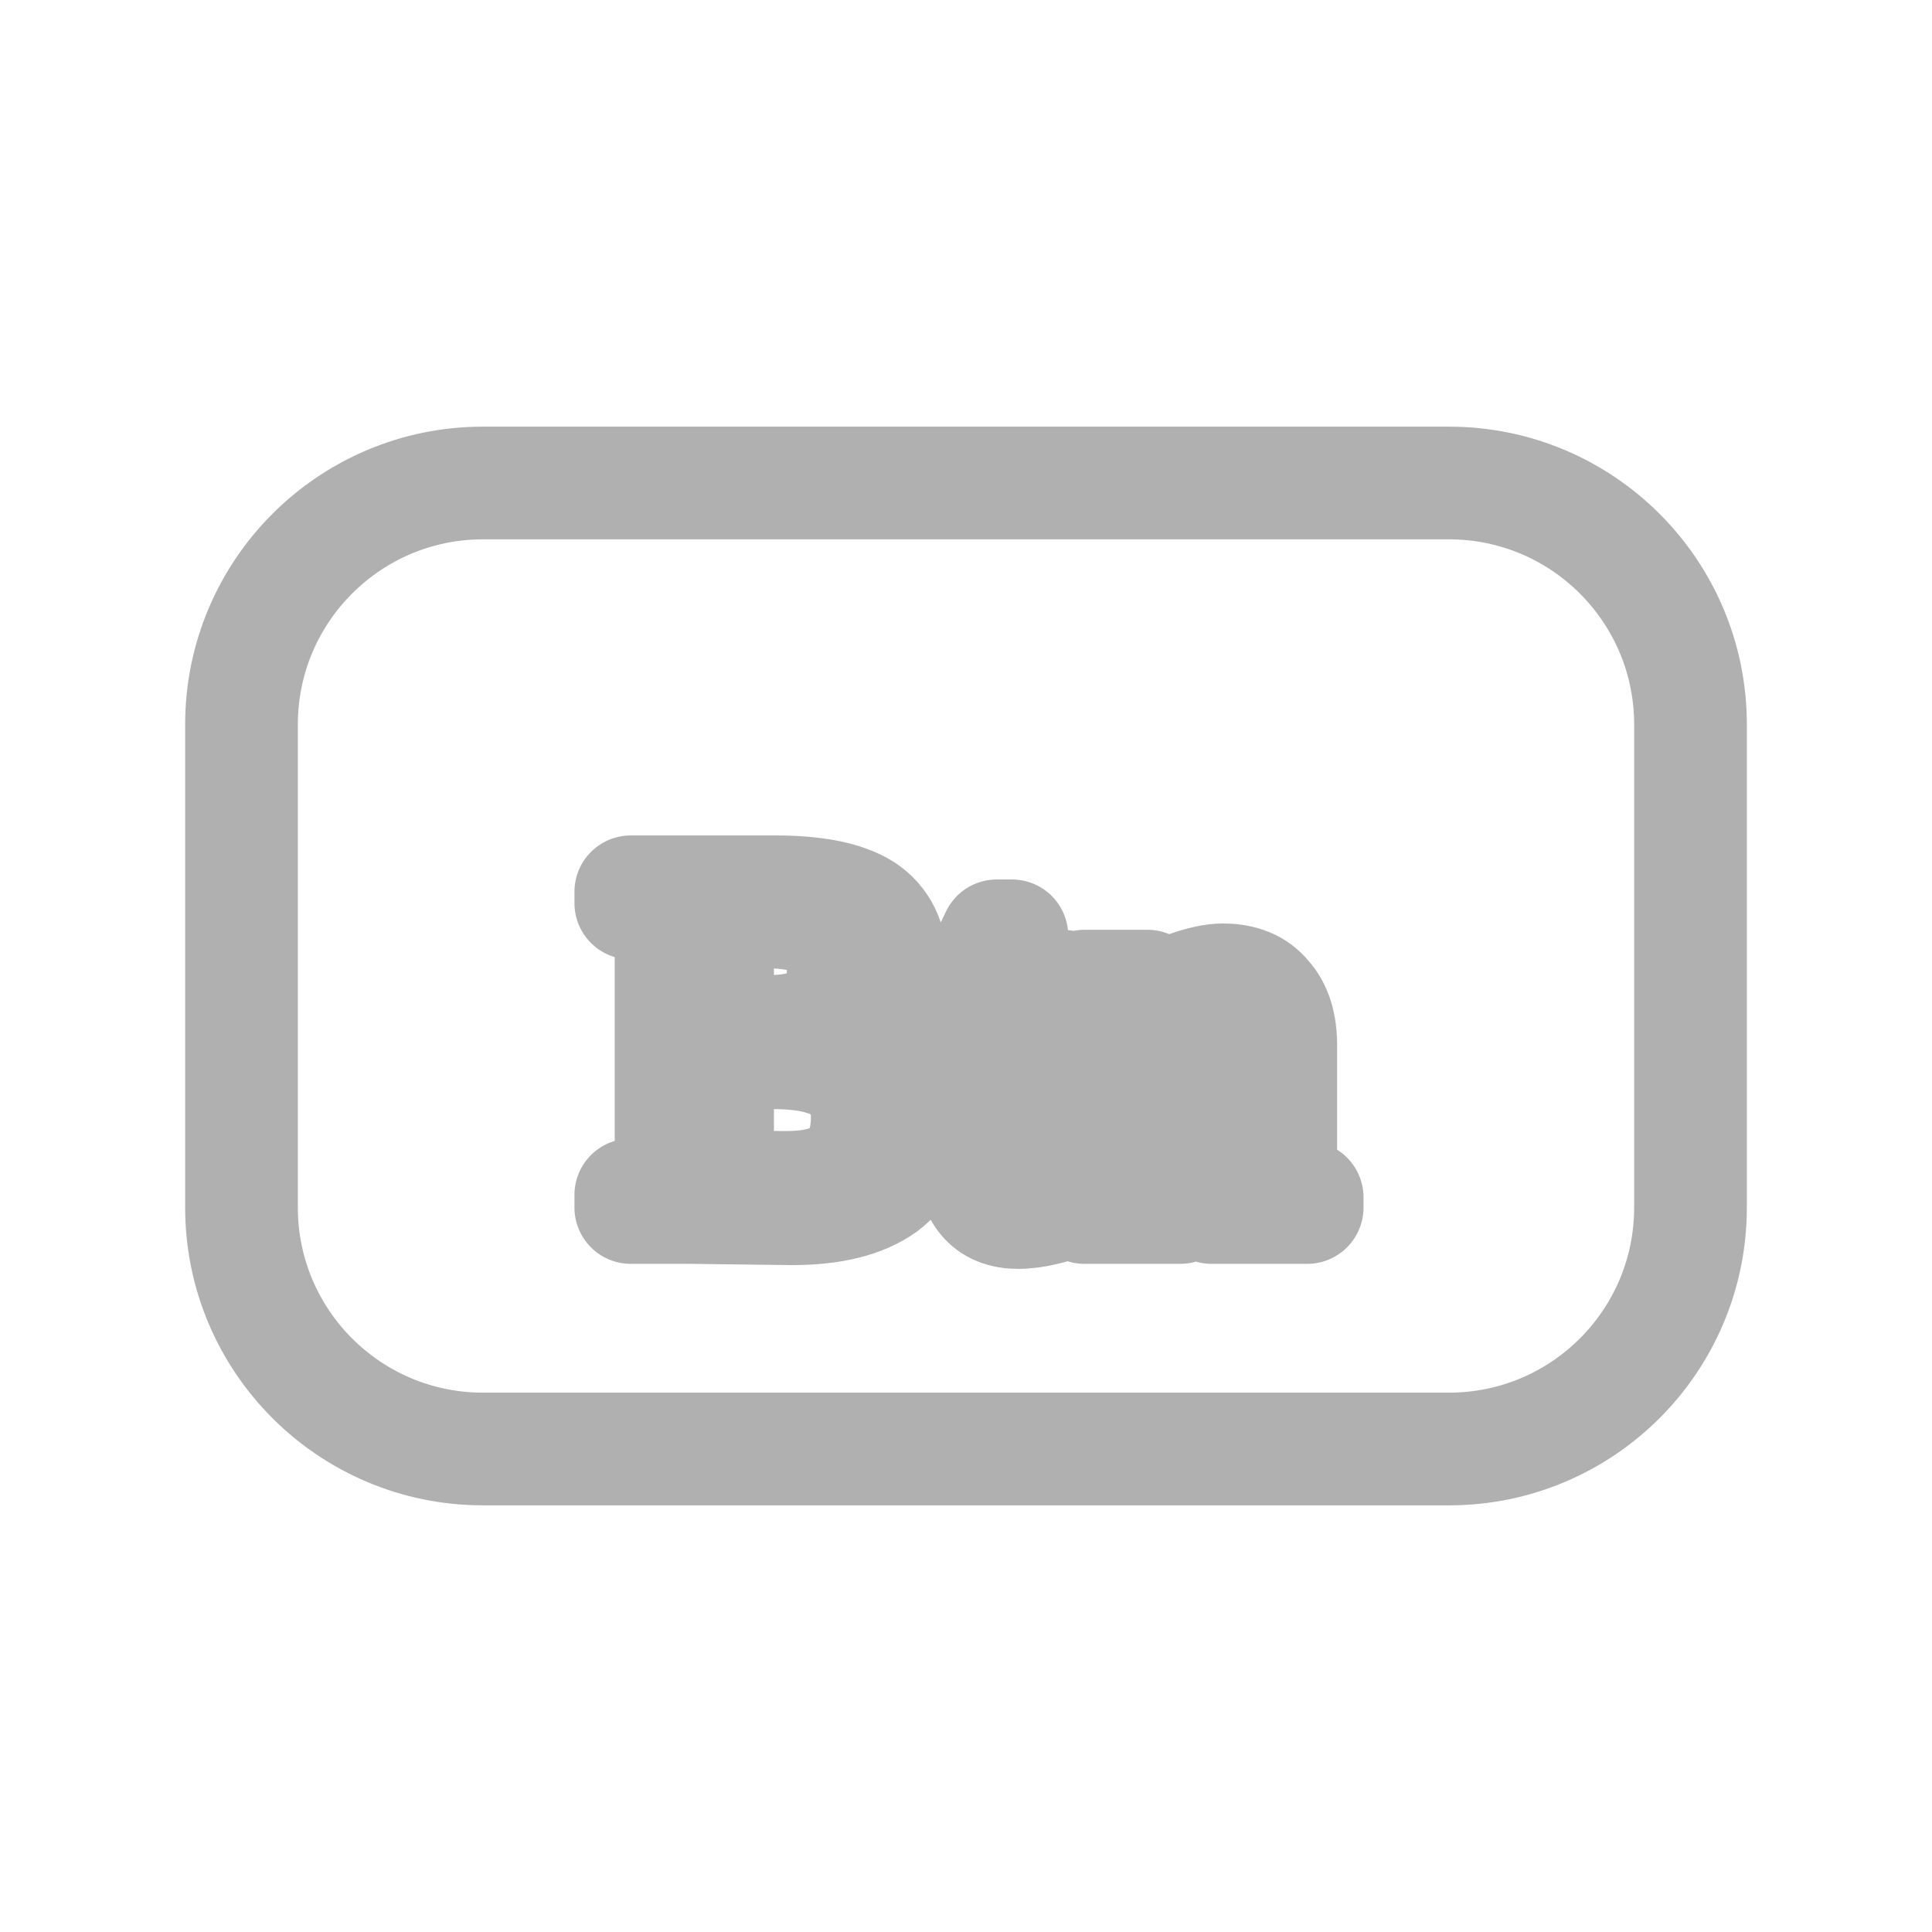
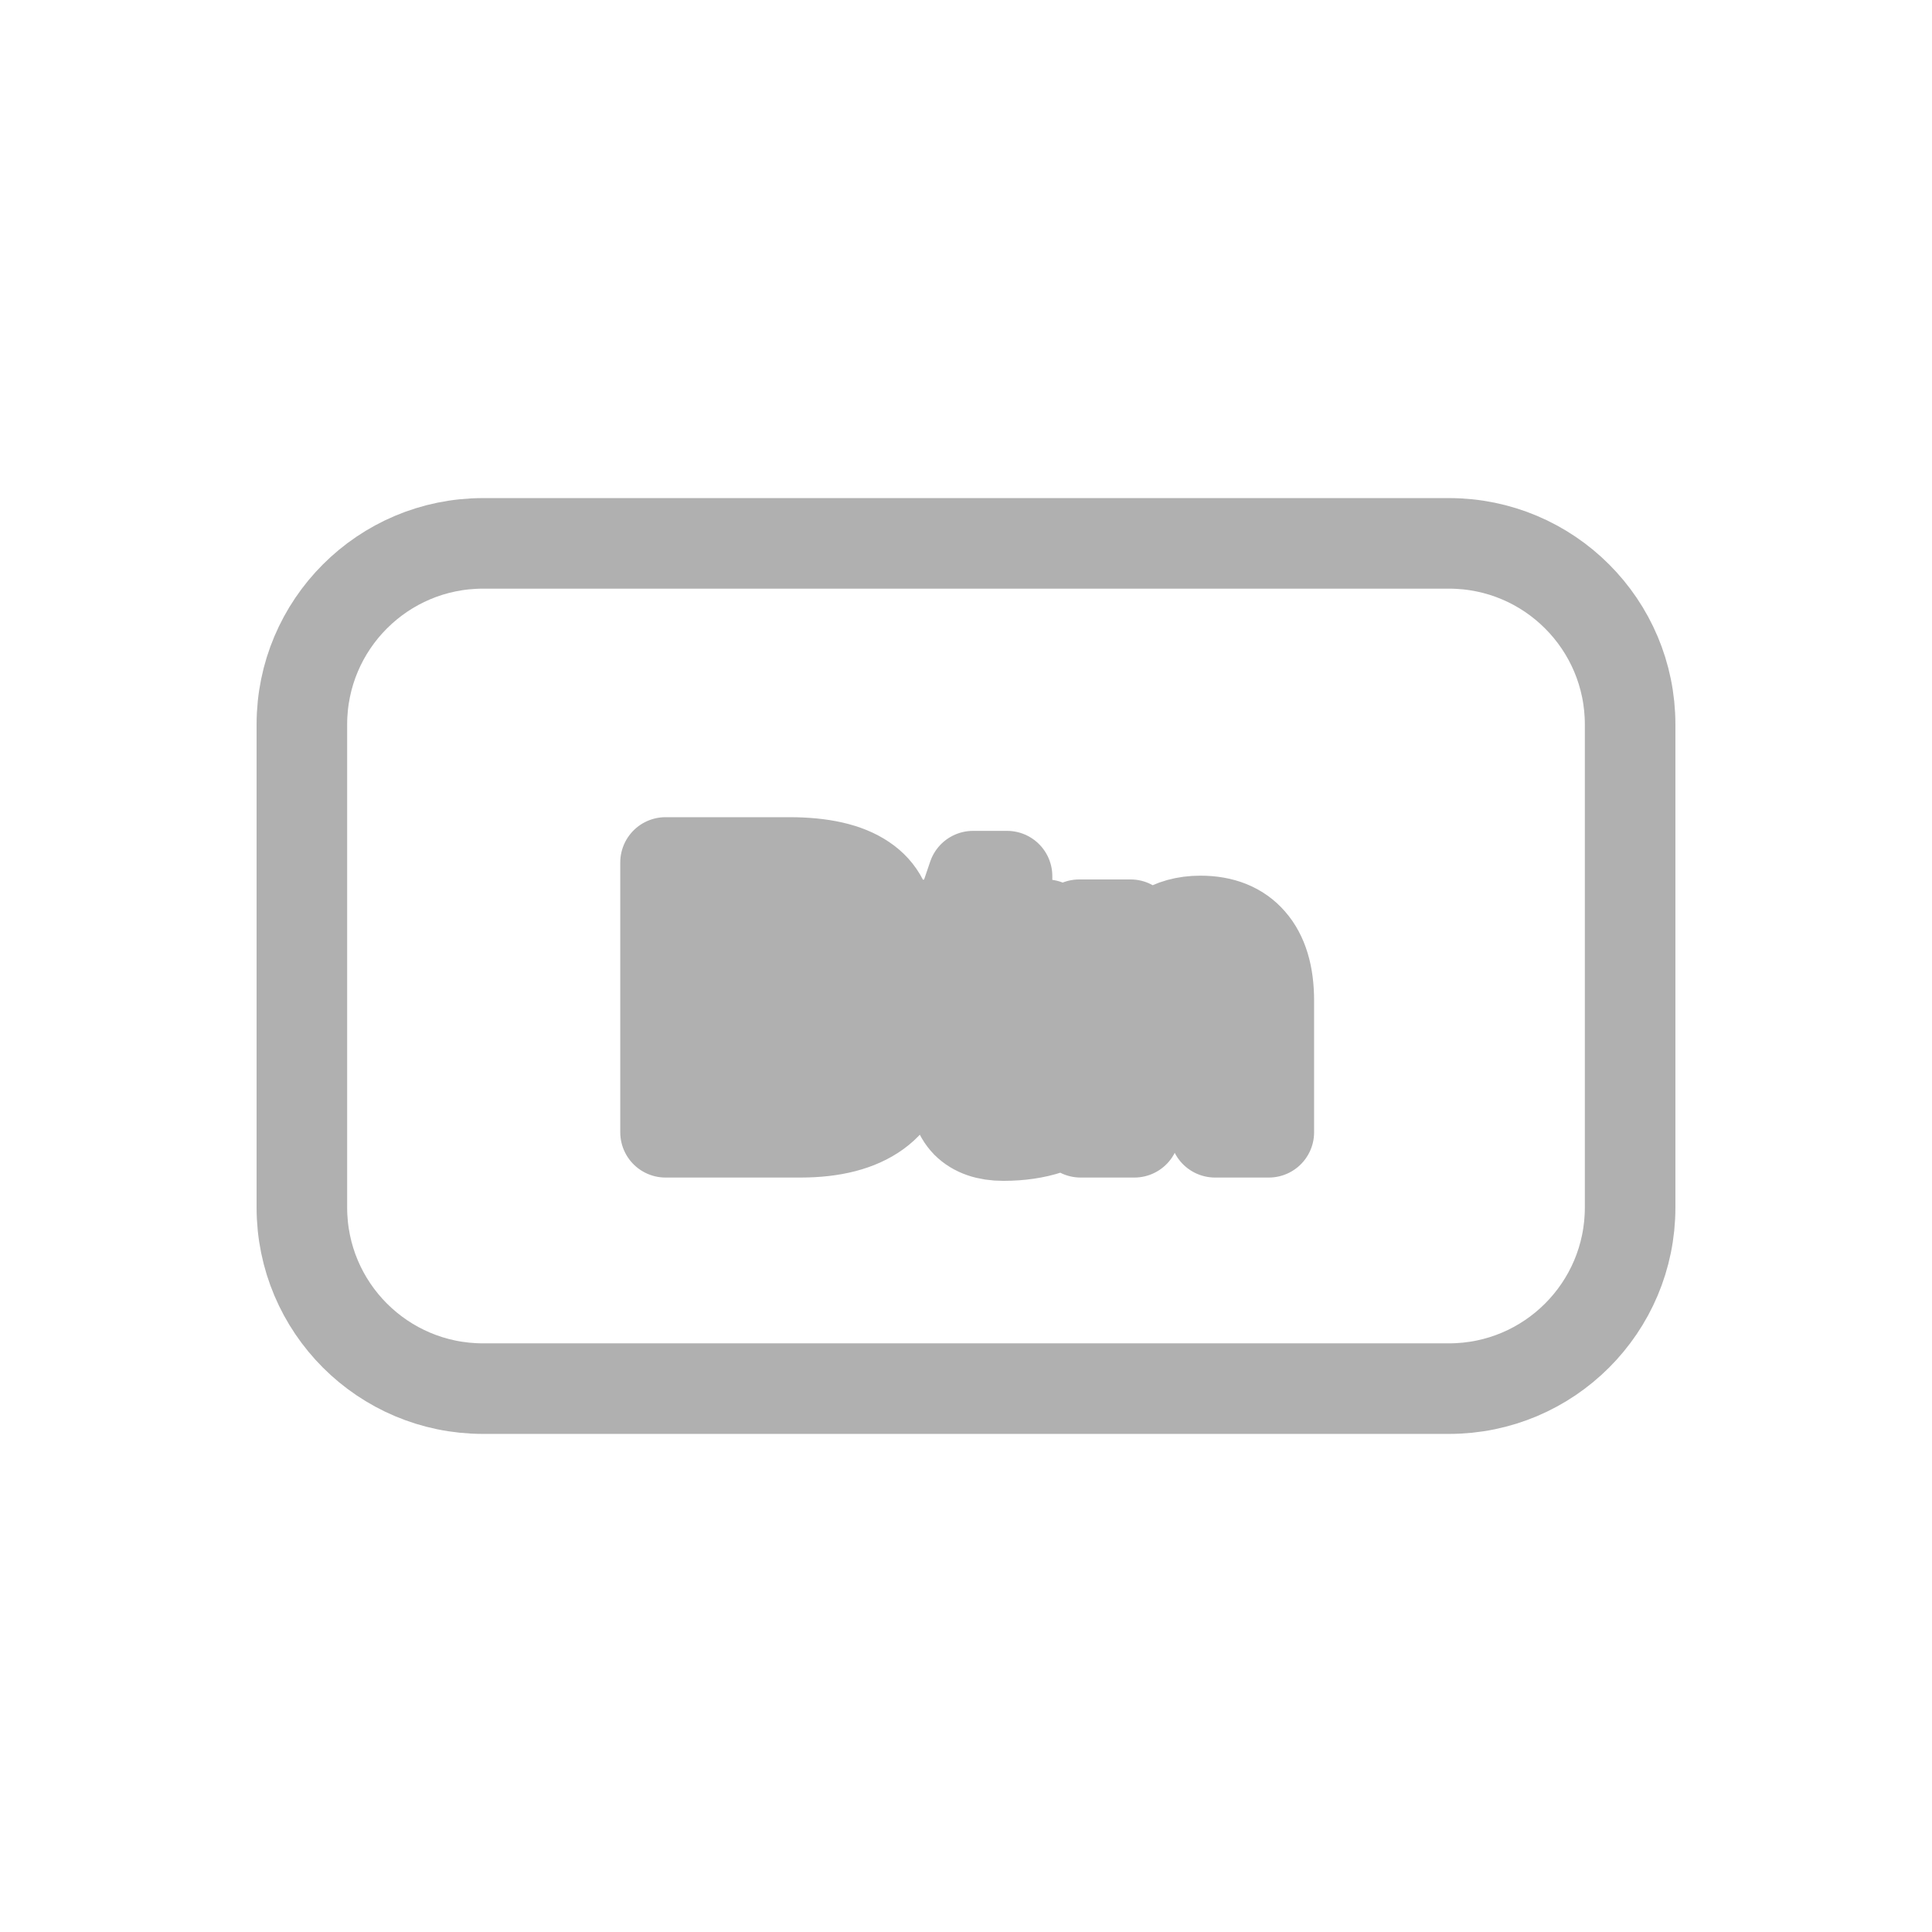
- <svg xmlns="http://www.w3.org/2000/svg" width="24" height="24" viewBox="0 0 24 24">
-   <g fill="none" stroke="#B0B0B0" stroke-width="1.4" stroke-linecap="round" stroke-linejoin="round">
-     <rect x="3" y="6" width="18" height="12" rx="3" />
-     <text x="12" y="15" font-size="6" fill="#B0B0B0" text-anchor="middle">Btn</text>
+ <svg xmlns="http://www.w3.org/2000/svg" width="64" height="64" viewBox="0 0 64 64">
+   <g fill="none" stroke="#B0B0B0" stroke-width="3" stroke-linecap="round" stroke-linejoin="round">
+     <rect x="10" y="18" width="44" height="28" rx="6" />
+     <text x="32" y="33" font-family="Arial, sans-serif" font-weight="bold" font-size="13" fill="#B0B0B0" text-anchor="middle" dominant-baseline="central">Btn</text>
  </g>
</svg>
